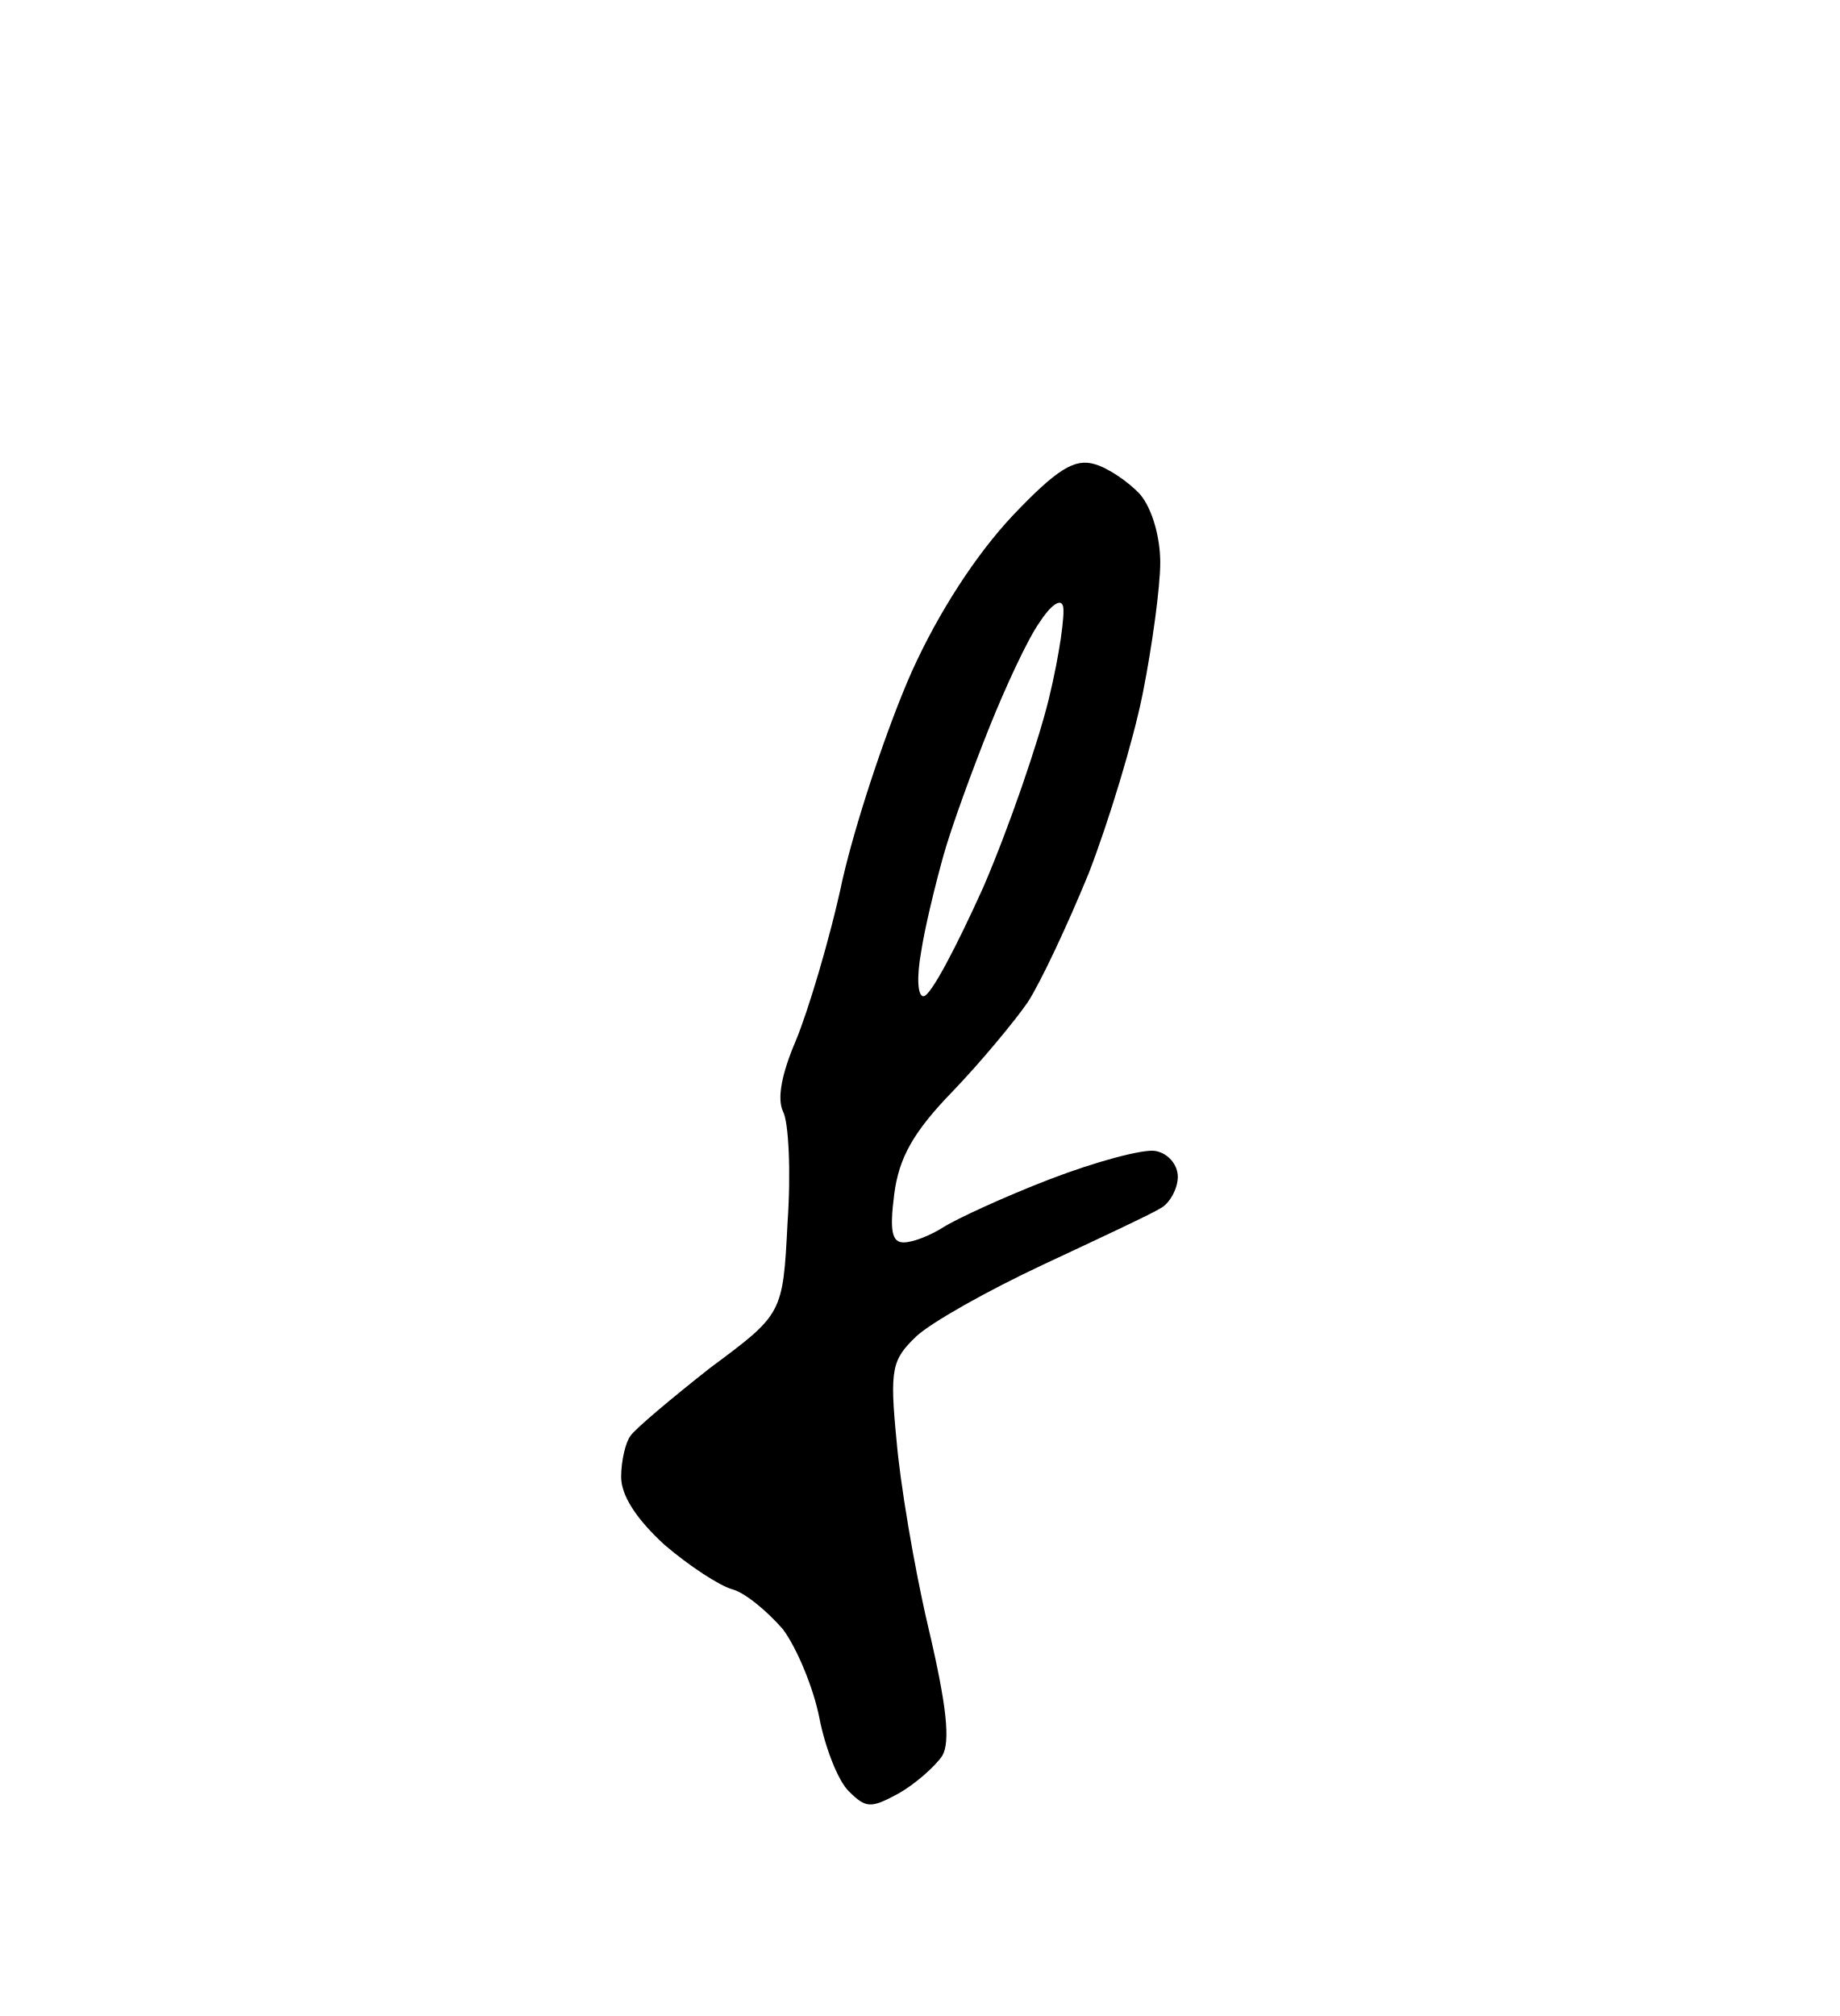
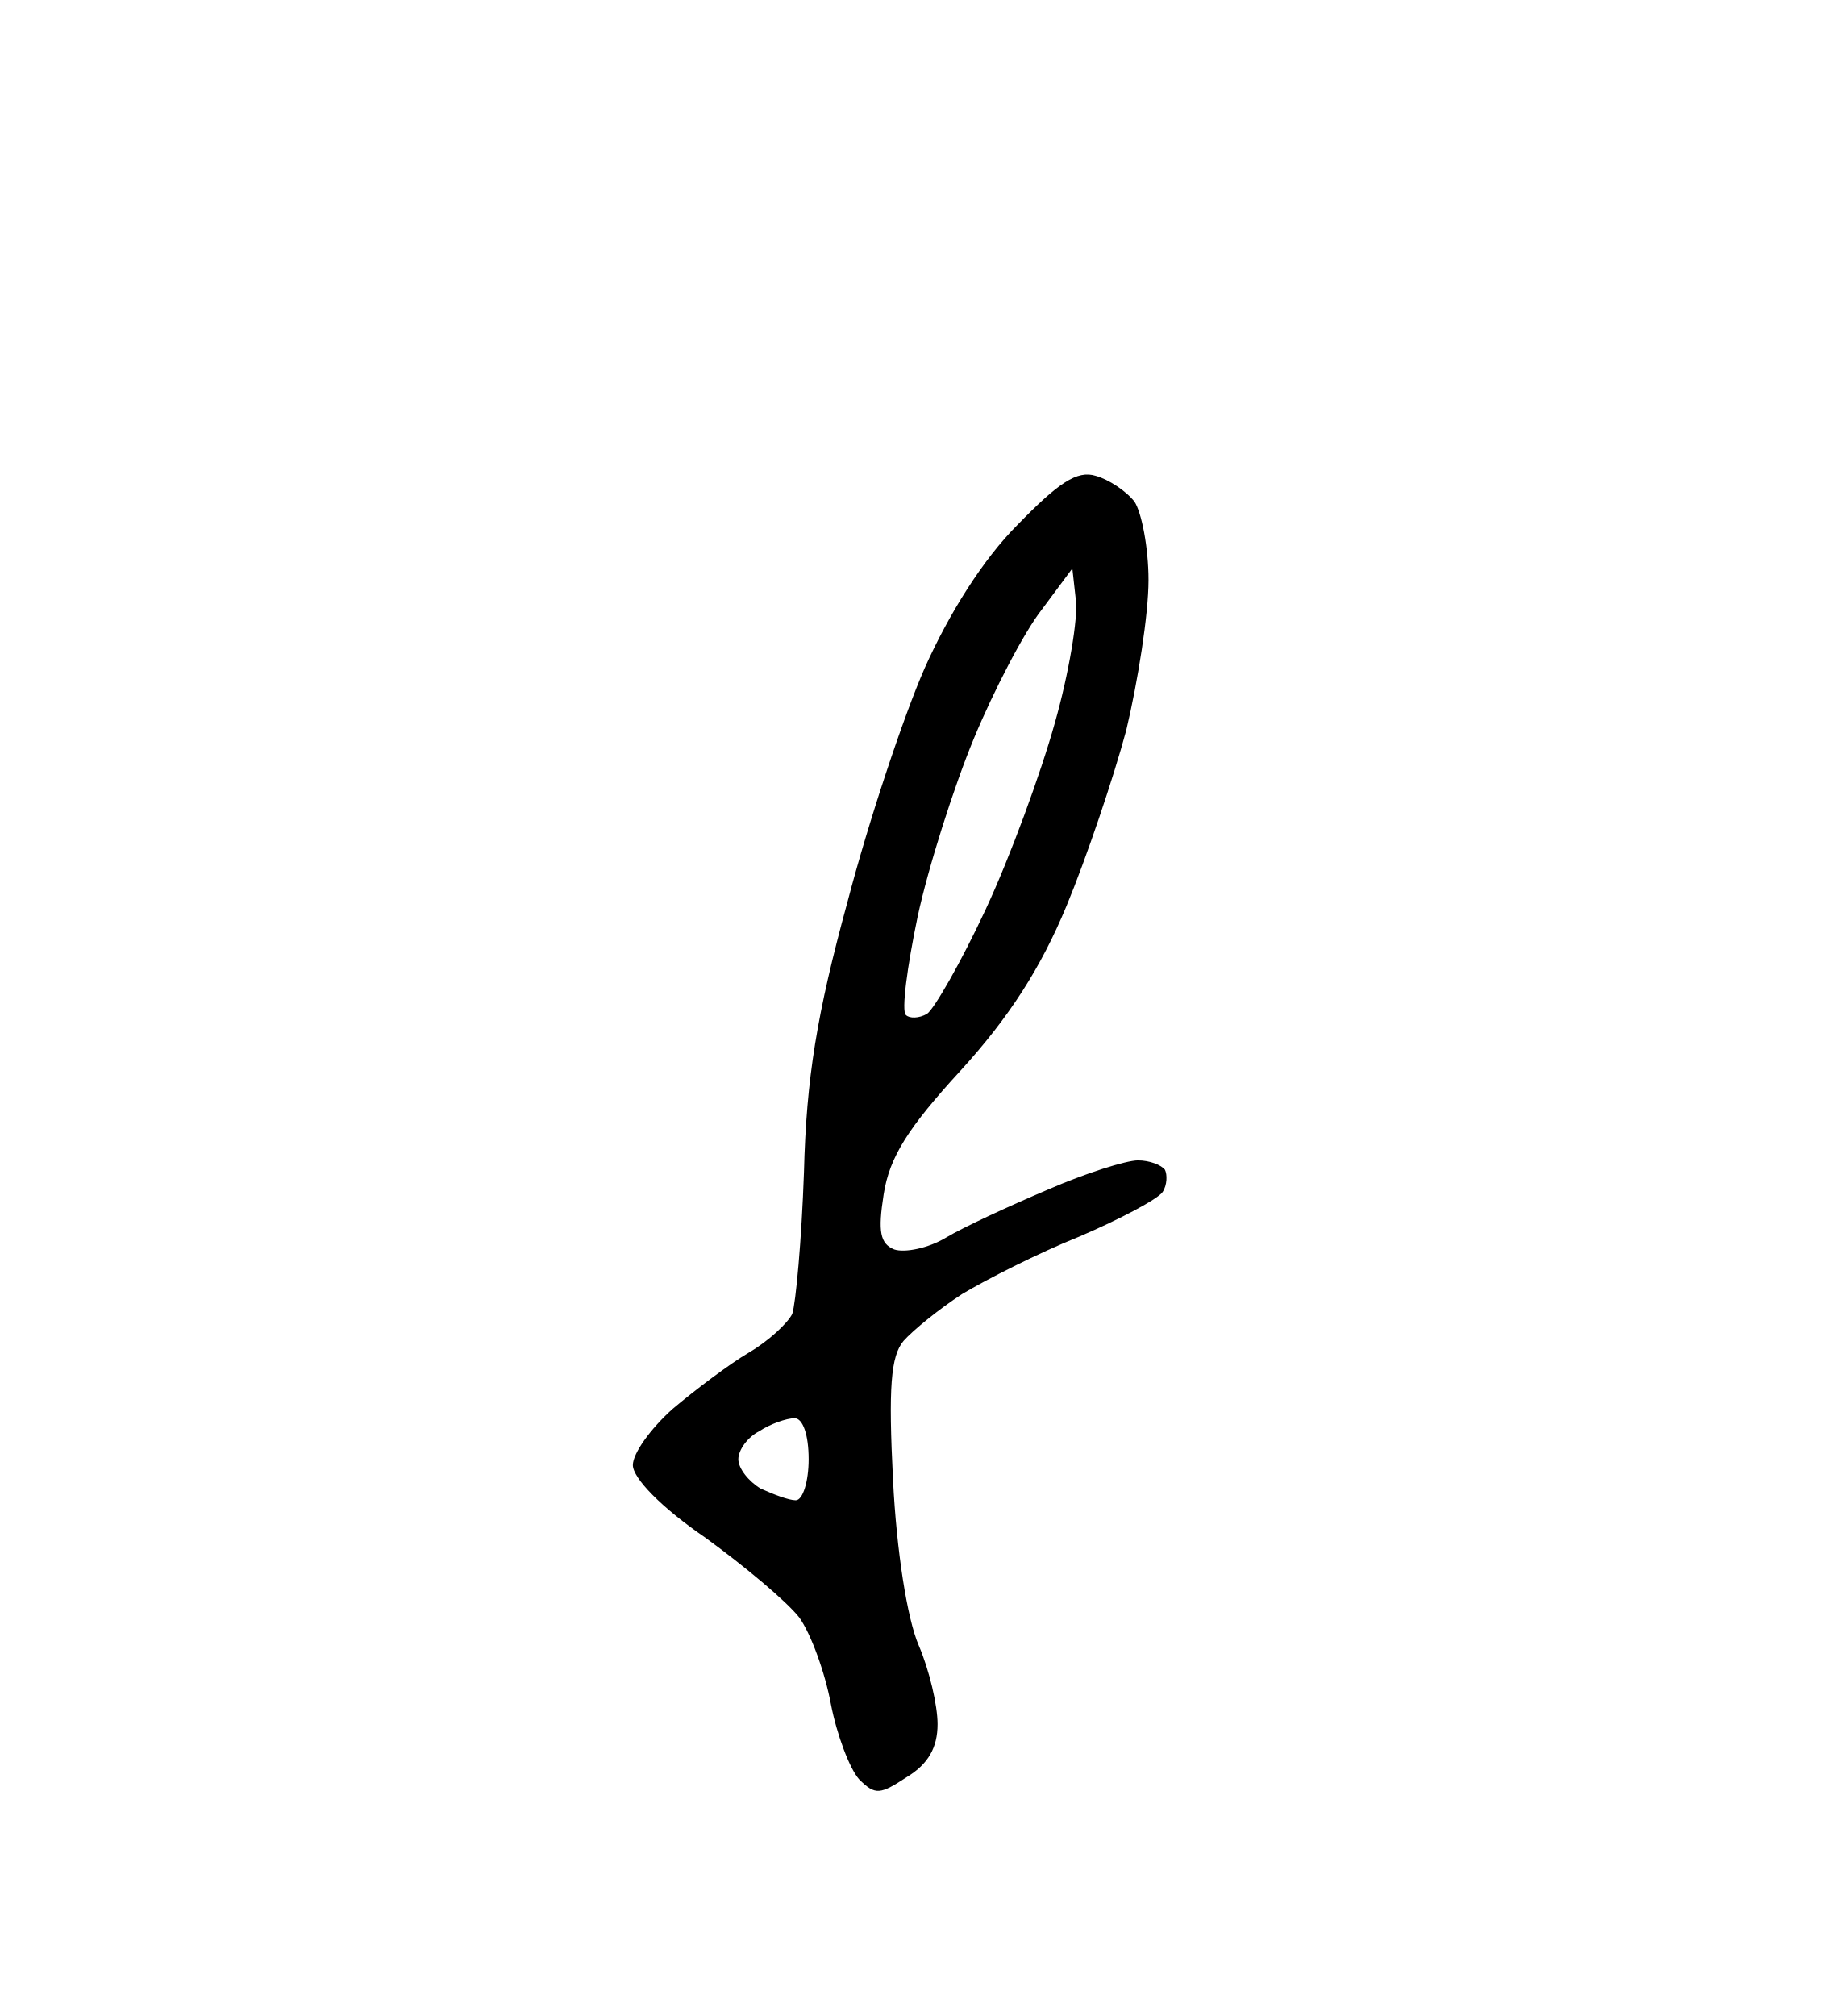
<svg xmlns="http://www.w3.org/2000/svg" version="1.0" width="157pt" height="172pt" viewBox="0 0 157 172" preserveAspectRatio="xMidYMid meet">
  <g transform="translate(0,172) scale(0.1,-0.1)" fill="#000000" stroke="none">
-     <path d="M934 1324 c-17 5 -32 -4 -70 -44 -31 -33 -63 -82 -86 -133 -20 -45 -47 -125 -59 -177 -11 -52 -30 -114 -40 -138 -12 -28 -16 -49 -11 -60 5 -9 7 -52 4 -95 -4 -78 -4 -78 -66 -124 -33 -26 -64 -52 -68 -58 -4 -5 -8 -21 -8 -35 0 -16 13 -36 37 -58 21 -18 47 -35 58 -38 11 -3 30 -19 43 -34 12 -16 26 -50 31 -75 5 -26 16 -54 25 -63 15 -15 19 -15 43 -2 14 8 31 23 37 32 7 12 4 42 -12 110 -12 51 -24 123 -27 159 -6 61 -4 69 17 89 13 12 61 39 108 61 47 22 92 43 100 48 8 4 15 17 15 27 0 10 -8 20 -19 22 -10 2 -51 -9 -90 -24 -39 -15 -80 -34 -91 -41 -11 -7 -26 -13 -34 -13 -10 0 -12 10 -8 41 4 31 16 53 50 88 24 25 53 60 64 76 11 17 34 66 52 110 17 44 38 113 46 153 8 40 15 91 15 112 0 22 -7 46 -17 58 -10 11 -28 23 -39 26z m-27 -121 c2 -6 -3 -42 -12 -79 -9 -37 -34 -110 -56 -161 -23 -51 -45 -93 -51 -93 -5 0 -6 16 -2 38 3 20 12 57 19 82 7 25 25 74 39 109 14 35 33 76 43 90 9 14 18 21 20 14z" />
+     <path d="M935 1314 c-16 5 -32 -6 -67 -42 -29 -29 -58 -75 -79 -122 -18 -41 -48 -131 -66 -200 -26 -95 -35 -150 -37 -230 -2 -58 -7 -112 -10 -121 -4 -8 -20 -23 -37 -33 -17 -10 -46 -32 -65 -48 -19 -17 -34 -38 -34 -48 0 -11 24 -36 62 -62 33 -24 69 -54 80 -68 10 -14 22 -47 27 -74 5 -26 16 -55 24 -64 14 -14 18 -13 41 2 18 11 26 25 26 45 0 16 -7 46 -16 67 -10 23 -19 81 -22 141 -4 79 -2 106 9 119 8 9 30 27 50 40 20 12 65 35 100 49 35 15 67 32 71 38 4 6 4 15 2 19 -3 4 -13 8 -23 8 -10 0 -45 -11 -77 -25 -33 -14 -72 -32 -87 -41 -15 -9 -35 -13 -44 -10 -12 5 -14 15 -9 47 5 32 21 57 66 106 41 45 68 87 90 140 17 41 40 109 51 150 10 42 19 99 19 128 0 28 -6 58 -12 67 -7 9 -22 19 -33 22z m-17 -106 c2 -15 -6 -63 -18 -105 -12 -43 -38 -114 -59 -159 -21 -45 -44 -85 -50 -89 -7 -4 -15 -4 -18 -1 -4 3 1 41 10 84 9 42 31 111 48 152 17 41 43 91 58 110 l26 35 3 -27z m-240 -698 c7 0 12 -14 12 -35 0 -19 -5 -35 -11 -35 -6 0 -19 5 -30 10 -10 6 -19 17 -19 25 0 8 8 19 18 24 9 6 23 11 30 11z" />
  </g>
</svg>
